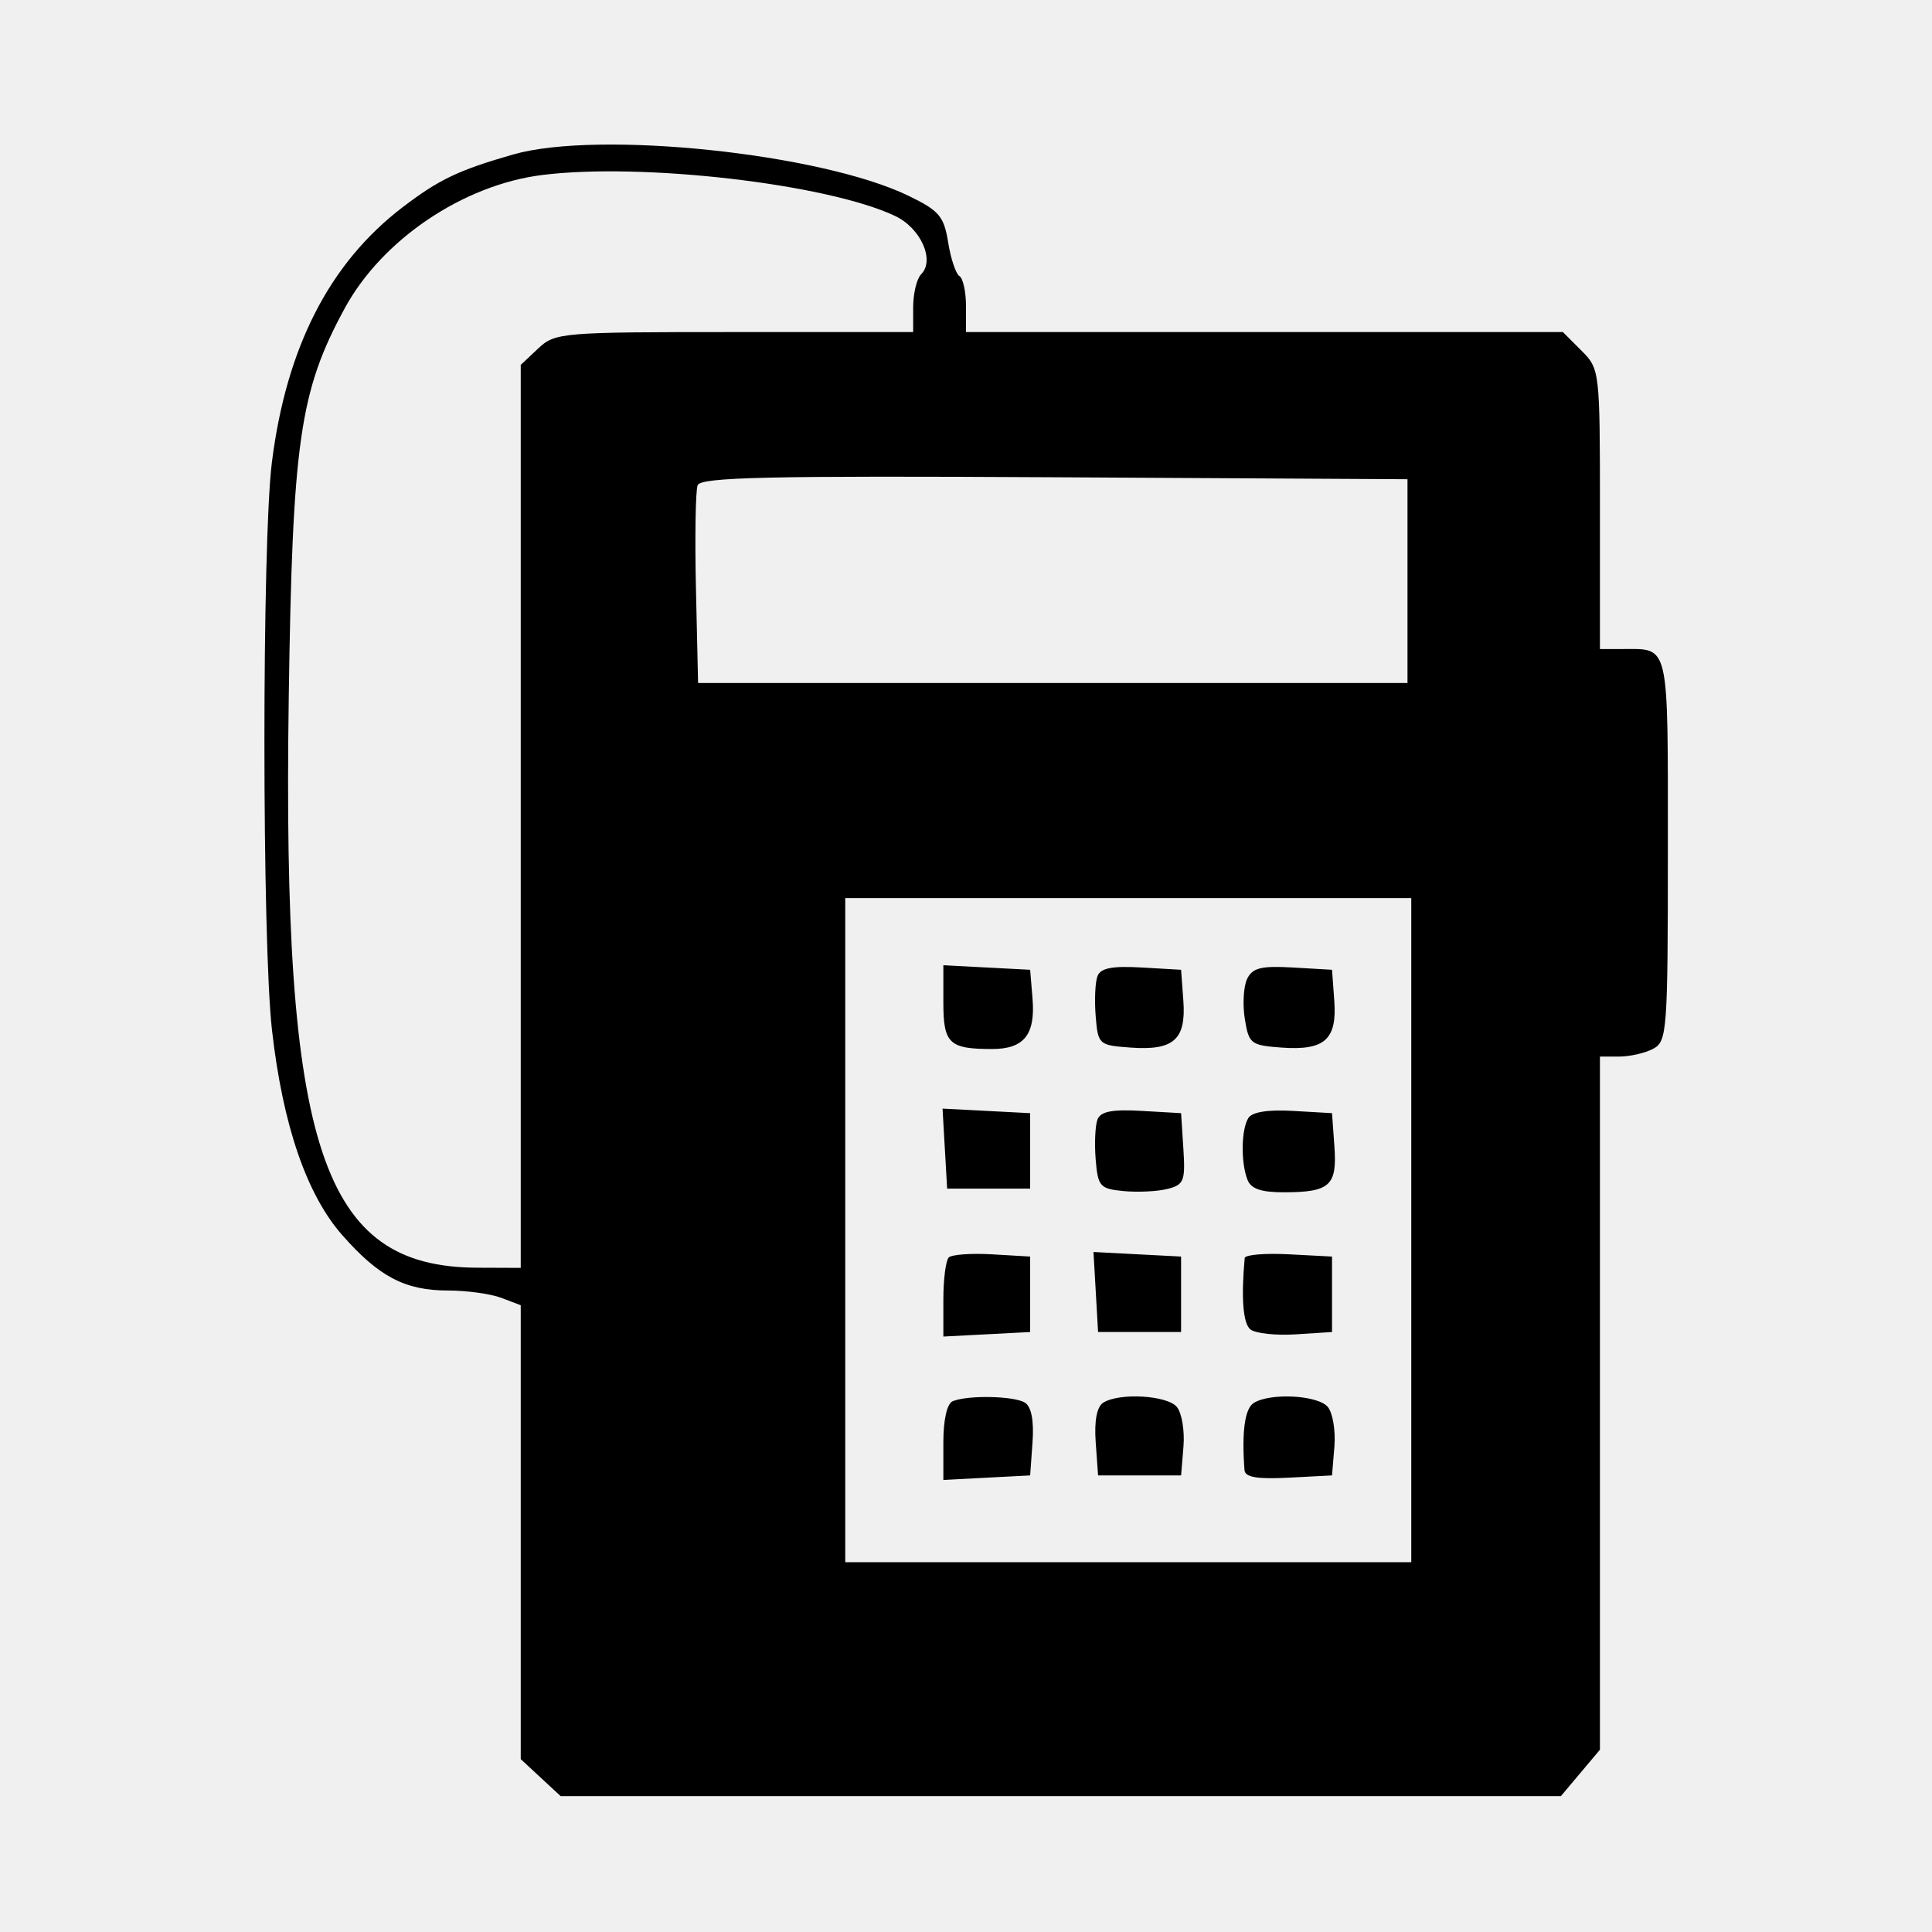
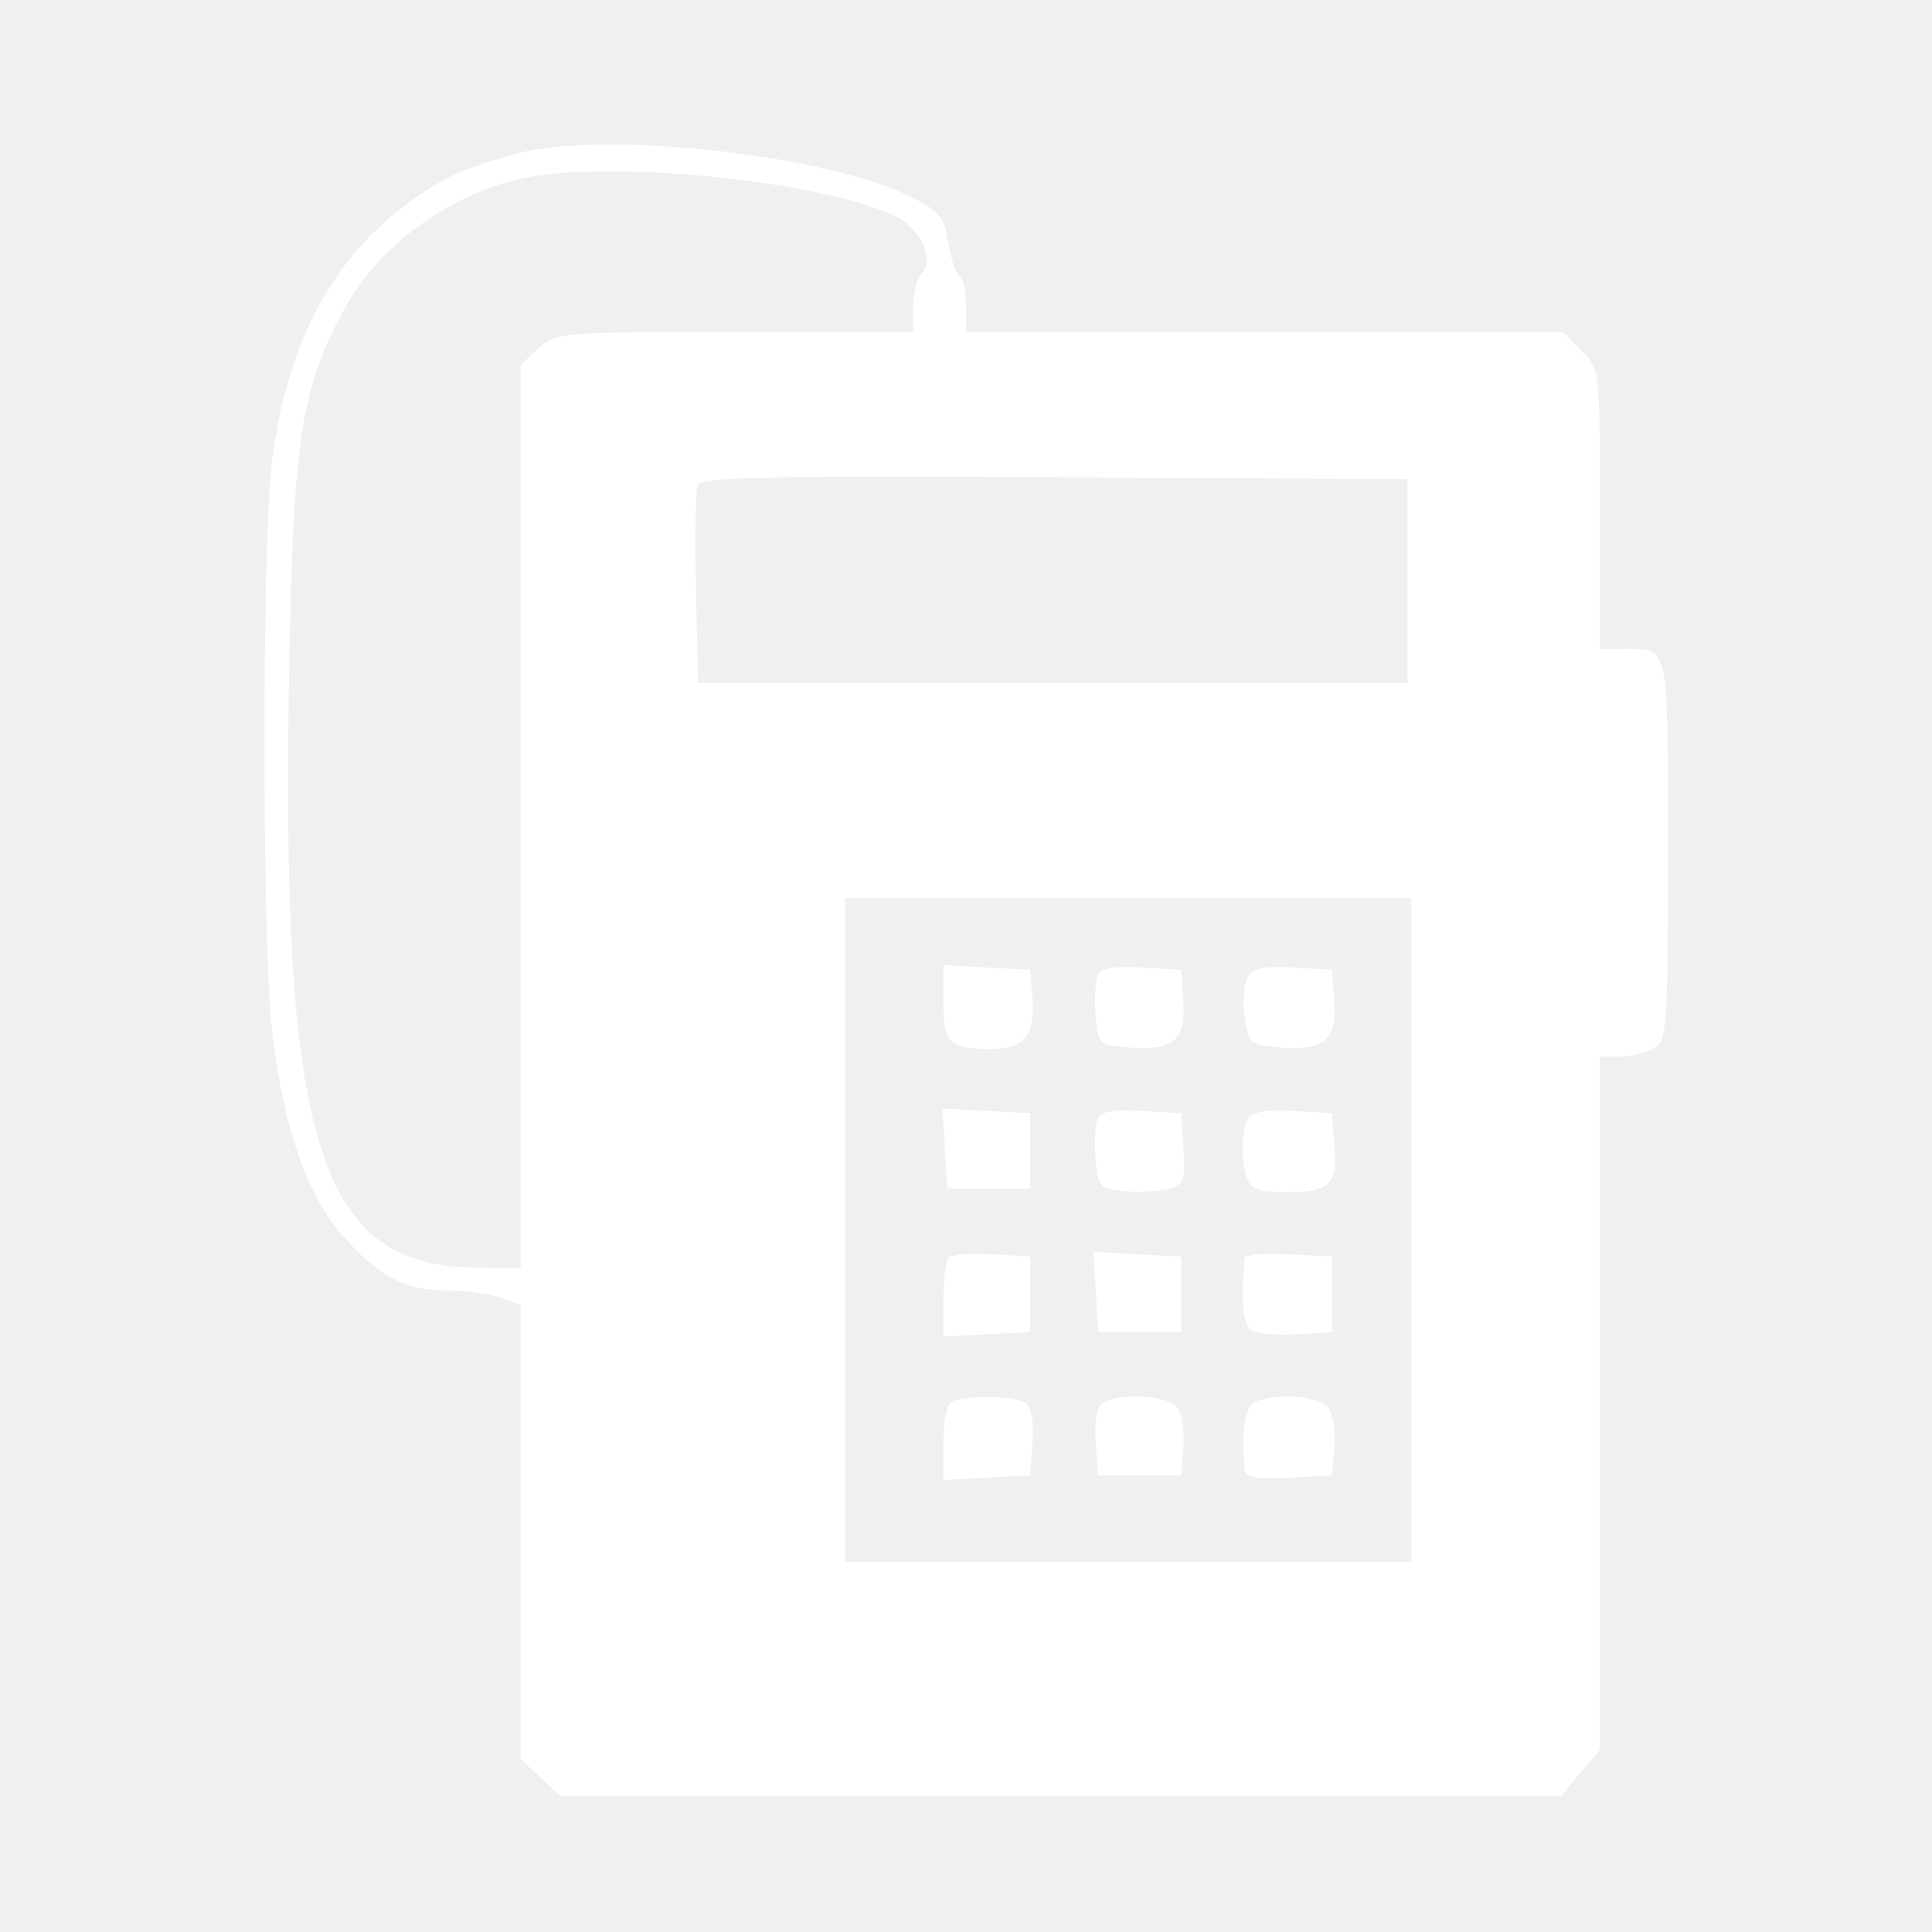
<svg xmlns="http://www.w3.org/2000/svg" width="256" height="256" viewBox="0 0 256 256" version="1.1">
-   <path d="M 68 20.469 C 60.759 22.545, 58.164 23.783, 53.341 27.466 C 43.660 34.858, 37.936 46.035, 36.024 61.278 C 34.701 71.835, 34.711 124.817, 36.040 136.500 C 37.471 149.093, 40.626 158.293, 45.353 163.664 C 50.213 169.185, 53.685 171, 59.385 171 C 61.852 171, 65.024 171.439, 66.435 171.975 L 69 172.950 69 203.023 L 69 233.095 71.646 235.548 L 74.292 238 140.557 238 L 206.822 238 209.411 234.923 L 212 231.847 212 185.923 L 212 140 214.566 140 C 215.977 140, 218.002 139.534, 219.066 138.965 C 220.900 137.983, 221 136.619, 221 112.572 C 221 84.776, 221.280 86, 214.918 86 L 212 86 212 67.455 C 212 49.098, 211.975 48.884, 209.545 46.455 L 207.091 44 167.545 44 L 128 44 128 40.559 C 128 38.666, 127.609 36.876, 127.131 36.581 C 126.654 36.286, 125.980 34.275, 125.634 32.113 C 125.081 28.655, 124.448 27.911, 120.376 25.940 C 108.752 20.313, 79.283 17.234, 68 20.469 M 71.800 23.193 C 61.343 24.519, 50.631 31.751, 45.696 40.817 C 39.705 51.825, 38.749 58.465, 38.260 92.500 C 37.402 152.181, 42.607 167.899, 63.250 167.978 L 69 168 69 108.174 L 69 48.349 71.314 46.174 C 73.556 44.068, 74.372 44, 97.314 44 L 121 44 121 40.700 C 121 38.885, 121.475 36.925, 122.055 36.345 C 123.912 34.488, 122.013 30.234, 118.605 28.617 C 109.654 24.369, 85.030 21.516, 71.800 23.193 M 92.440 64.296 C 92.162 65.019, 92.062 71.211, 92.218 78.055 L 92.500 90.500 139.500 90.500 L 186.500 90.500 186.500 77 L 186.500 63.500 139.722 63.240 C 101.799 63.029, 92.849 63.229, 92.440 64.296 M 112 163 L 112 207 149.500 207 L 187 207 187 163 L 187 119 149.500 119 L 112 119 112 163 M 125 132.843 C 125 138.275, 125.760 139, 131.459 139 C 135.684 139, 137.208 137.098, 136.815 132.320 L 136.500 128.500 130.750 128.200 L 125 127.900 125 132.843 M 145.422 129.342 C 145.117 130.138, 145.009 132.524, 145.183 134.645 C 145.493 138.419, 145.591 138.507, 149.824 138.811 C 155.527 139.221, 157.178 137.748, 156.800 132.586 L 156.500 128.500 151.239 128.197 C 147.361 127.974, 145.832 128.275, 145.422 129.342 M 165.254 129.700 C 164.775 130.690, 164.635 133.075, 164.942 135 C 165.470 138.311, 165.734 138.517, 169.824 138.811 C 175.527 139.221, 177.178 137.748, 176.800 132.586 L 176.500 128.500 171.312 128.200 C 167.118 127.957, 165.957 128.245, 165.254 129.700 M 125.196 152.198 L 125.500 157.500 131 157.500 L 136.500 157.500 136.500 152.500 L 136.500 147.500 130.696 147.198 L 124.892 146.897 125.196 152.198 M 145.422 148.342 C 145.117 149.138, 145.009 151.524, 145.183 153.645 C 145.477 157.222, 145.745 157.523, 148.888 157.824 C 150.752 158.002, 153.364 157.875, 154.692 157.541 C 156.878 156.993, 157.078 156.488, 156.803 152.218 L 156.500 147.500 151.239 147.197 C 147.361 146.974, 145.832 147.275, 145.422 148.342 M 165.408 148.150 C 164.467 149.672, 164.403 154.001, 165.287 156.305 C 165.760 157.537, 167.107 157.996, 170.219 157.985 C 176.237 157.963, 177.186 157.088, 176.815 151.901 L 176.500 147.500 171.339 147.201 C 168.007 147.008, 165.906 147.344, 165.408 148.150 M 125.712 166.622 C 125.320 167.013, 125 169.531, 125 172.217 L 125 177.100 130.750 176.800 L 136.500 176.500 136.500 171.500 L 136.500 166.500 131.462 166.205 C 128.690 166.043, 126.103 166.230, 125.712 166.622 M 145.196 171.198 L 145.500 176.500 151 176.500 L 156.500 176.500 156.500 171.500 L 156.500 166.500 150.696 166.198 L 144.892 165.897 145.196 171.198 M 164.928 166.700 C 164.447 172.017, 164.709 175.346, 165.672 176.144 C 166.317 176.679, 169.017 176.977, 171.672 176.808 L 176.500 176.500 176.500 171.500 L 176.500 166.500 170.750 166.200 C 167.588 166.035, 164.967 166.260, 164.928 166.700 M 126.250 185.662 C 125.485 185.971, 125 188.096, 125 191.133 L 125 196.100 130.750 195.800 L 136.500 195.500 136.815 191.099 C 137.018 188.255, 136.665 186.403, 135.815 185.864 C 134.399 184.967, 128.294 184.837, 126.250 185.662 M 146.185 185.864 C 145.335 186.403, 144.982 188.255, 145.185 191.099 L 145.500 195.500 151 195.500 L 156.500 195.500 156.815 191.680 C 156.988 189.579, 156.595 187.217, 155.942 186.430 C 154.656 184.881, 148.316 184.513, 146.185 185.864 M 166.123 185.903 C 164.940 186.652, 164.520 189.712, 164.902 194.800 C 164.973 195.742, 166.581 196.017, 170.750 195.800 L 176.500 195.500 176.815 191.680 C 176.988 189.579, 176.595 187.217, 175.942 186.430 C 174.639 184.860, 168.306 184.520, 166.123 185.903" stroke="none" fill-rule="evenodd" />
+   <path d="M 68 20.469 C 60.759 22.545, 58.164 23.783, 53.341 27.466 C 43.660 34.858, 37.936 46.035, 36.024 61.278 C 34.701 71.835, 34.711 124.817, 36.040 136.500 C 37.471 149.093, 40.626 158.293, 45.353 163.664 C 50.213 169.185, 53.685 171, 59.385 171 C 61.852 171, 65.024 171.439, 66.435 171.975 L 69 172.950 69 203.023 L 69 233.095 71.646 235.548 L 74.292 238 140.557 238 L 206.822 238 209.411 234.923 L 212 231.847 212 185.923 L 212 140 214.566 140 C 215.977 140, 218.002 139.534, 219.066 138.965 C 220.900 137.983, 221 136.619, 221 112.572 C 221 84.776, 221.280 86, 214.918 86 L 212 86 212 67.455 C 212 49.098, 211.975 48.884, 209.545 46.455 L 207.091 44 167.545 44 L 128 44 128 40.559 C 128 38.666, 127.609 36.876, 127.131 36.581 C 126.654 36.286, 125.980 34.275, 125.634 32.113 C 125.081 28.655, 124.448 27.911, 120.376 25.940 C 108.752 20.313, 79.283 17.234, 68 20.469 M 71.800 23.193 C 61.343 24.519, 50.631 31.751, 45.696 40.817 C 39.705 51.825, 38.749 58.465, 38.260 92.500 C 37.402 152.181, 42.607 167.899, 63.250 167.978 L 69 168 69 108.174 L 69 48.349 71.314 46.174 C 73.556 44.068, 74.372 44, 97.314 44 L 121 44 121 40.700 C 121 38.885, 121.475 36.925, 122.055 36.345 C 123.912 34.488, 122.013 30.234, 118.605 28.617 C 109.654 24.369, 85.030 21.516, 71.800 23.193 M 92.440 64.296 C 92.162 65.019, 92.062 71.211, 92.218 78.055 L 92.500 90.500 139.500 90.500 L 186.500 90.500 186.500 77 L 186.500 63.500 139.722 63.240 C 101.799 63.029, 92.849 63.229, 92.440 64.296 M 112 163 L 112 207 149.500 207 L 187 207 187 163 L 187 119 149.500 119 L 112 119 112 163 M 125 132.843 C 125 138.275, 125.760 139, 131.459 139 C 135.684 139, 137.208 137.098, 136.815 132.320 L 136.500 128.500 130.750 128.200 L 125 127.900 125 132.843 M 145.422 129.342 C 145.117 130.138, 145.009 132.524, 145.183 134.645 C 145.493 138.419, 145.591 138.507, 149.824 138.811 C 155.527 139.221, 157.178 137.748, 156.800 132.586 L 156.500 128.500 151.239 128.197 C 147.361 127.974, 145.832 128.275, 145.422 129.342 M 165.254 129.700 C 164.775 130.690, 164.635 133.075, 164.942 135 C 165.470 138.311, 165.734 138.517, 169.824 138.811 C 175.527 139.221, 177.178 137.748, 176.800 132.586 L 176.500 128.500 171.312 128.200 C 167.118 127.957, 165.957 128.245, 165.254 129.700 M 125.196 152.198 L 125.500 157.500 131 157.500 L 136.500 157.500 136.500 152.500 L 136.500 147.500 130.696 147.198 L 124.892 146.897 125.196 152.198 M 145.422 148.342 C 145.117 149.138, 145.009 151.524, 145.183 153.645 C 145.477 157.222, 145.745 157.523, 148.888 157.824 C 150.752 158.002, 153.364 157.875, 154.692 157.541 C 156.878 156.993, 157.078 156.488, 156.803 152.218 L 156.500 147.500 151.239 147.197 C 147.361 146.974, 145.832 147.275, 145.422 148.342 M 165.408 148.150 C 164.467 149.672, 164.403 154.001, 165.287 156.305 C 165.760 157.537, 167.107 157.996, 170.219 157.985 C 176.237 157.963, 177.186 157.088, 176.815 151.901 L 176.500 147.500 171.339 147.201 C 168.007 147.008, 165.906 147.344, 165.408 148.150 M 125.712 166.622 C 125.320 167.013, 125 169.531, 125 172.217 L 125 177.100 130.750 176.800 L 136.500 176.500 136.500 171.500 L 136.500 166.500 131.462 166.205 C 128.690 166.043, 126.103 166.230, 125.712 166.622 M 145.196 171.198 L 145.500 176.500 151 176.500 L 156.500 176.500 156.500 171.500 L 156.500 166.500 150.696 166.198 L 144.892 165.897 145.196 171.198 M 164.928 166.700 C 164.447 172.017, 164.709 175.346, 165.672 176.144 C 166.317 176.679, 169.017 176.977, 171.672 176.808 L 176.500 176.500 176.500 171.500 L 176.500 166.500 170.750 166.200 C 167.588 166.035, 164.967 166.260, 164.928 166.700 M 126.250 185.662 C 125.485 185.971, 125 188.096, 125 191.133 L 125 196.100 130.750 195.800 L 136.500 195.500 136.815 191.099 C 137.018 188.255, 136.665 186.403, 135.815 185.864 C 134.399 184.967, 128.294 184.837, 126.250 185.662 M 146.185 185.864 C 145.335 186.403, 144.982 188.255, 145.185 191.099 L 145.500 195.500 151 195.500 L 156.500 195.500 156.815 191.680 C 156.988 189.579, 156.595 187.217, 155.942 186.430 C 154.656 184.881, 148.316 184.513, 146.185 185.864 M 166.123 185.903 C 164.940 186.652, 164.520 189.712, 164.902 194.800 C 164.973 195.742, 166.581 196.017, 170.750 195.800 L 176.500 195.500 176.815 191.680 C 176.988 189.579, 176.595 187.217, 175.942 186.430 C 174.639 184.860, 168.306 184.520, 166.123 185.903" stroke="none" fill="white" fill-rule="evenodd" />
</svg>
